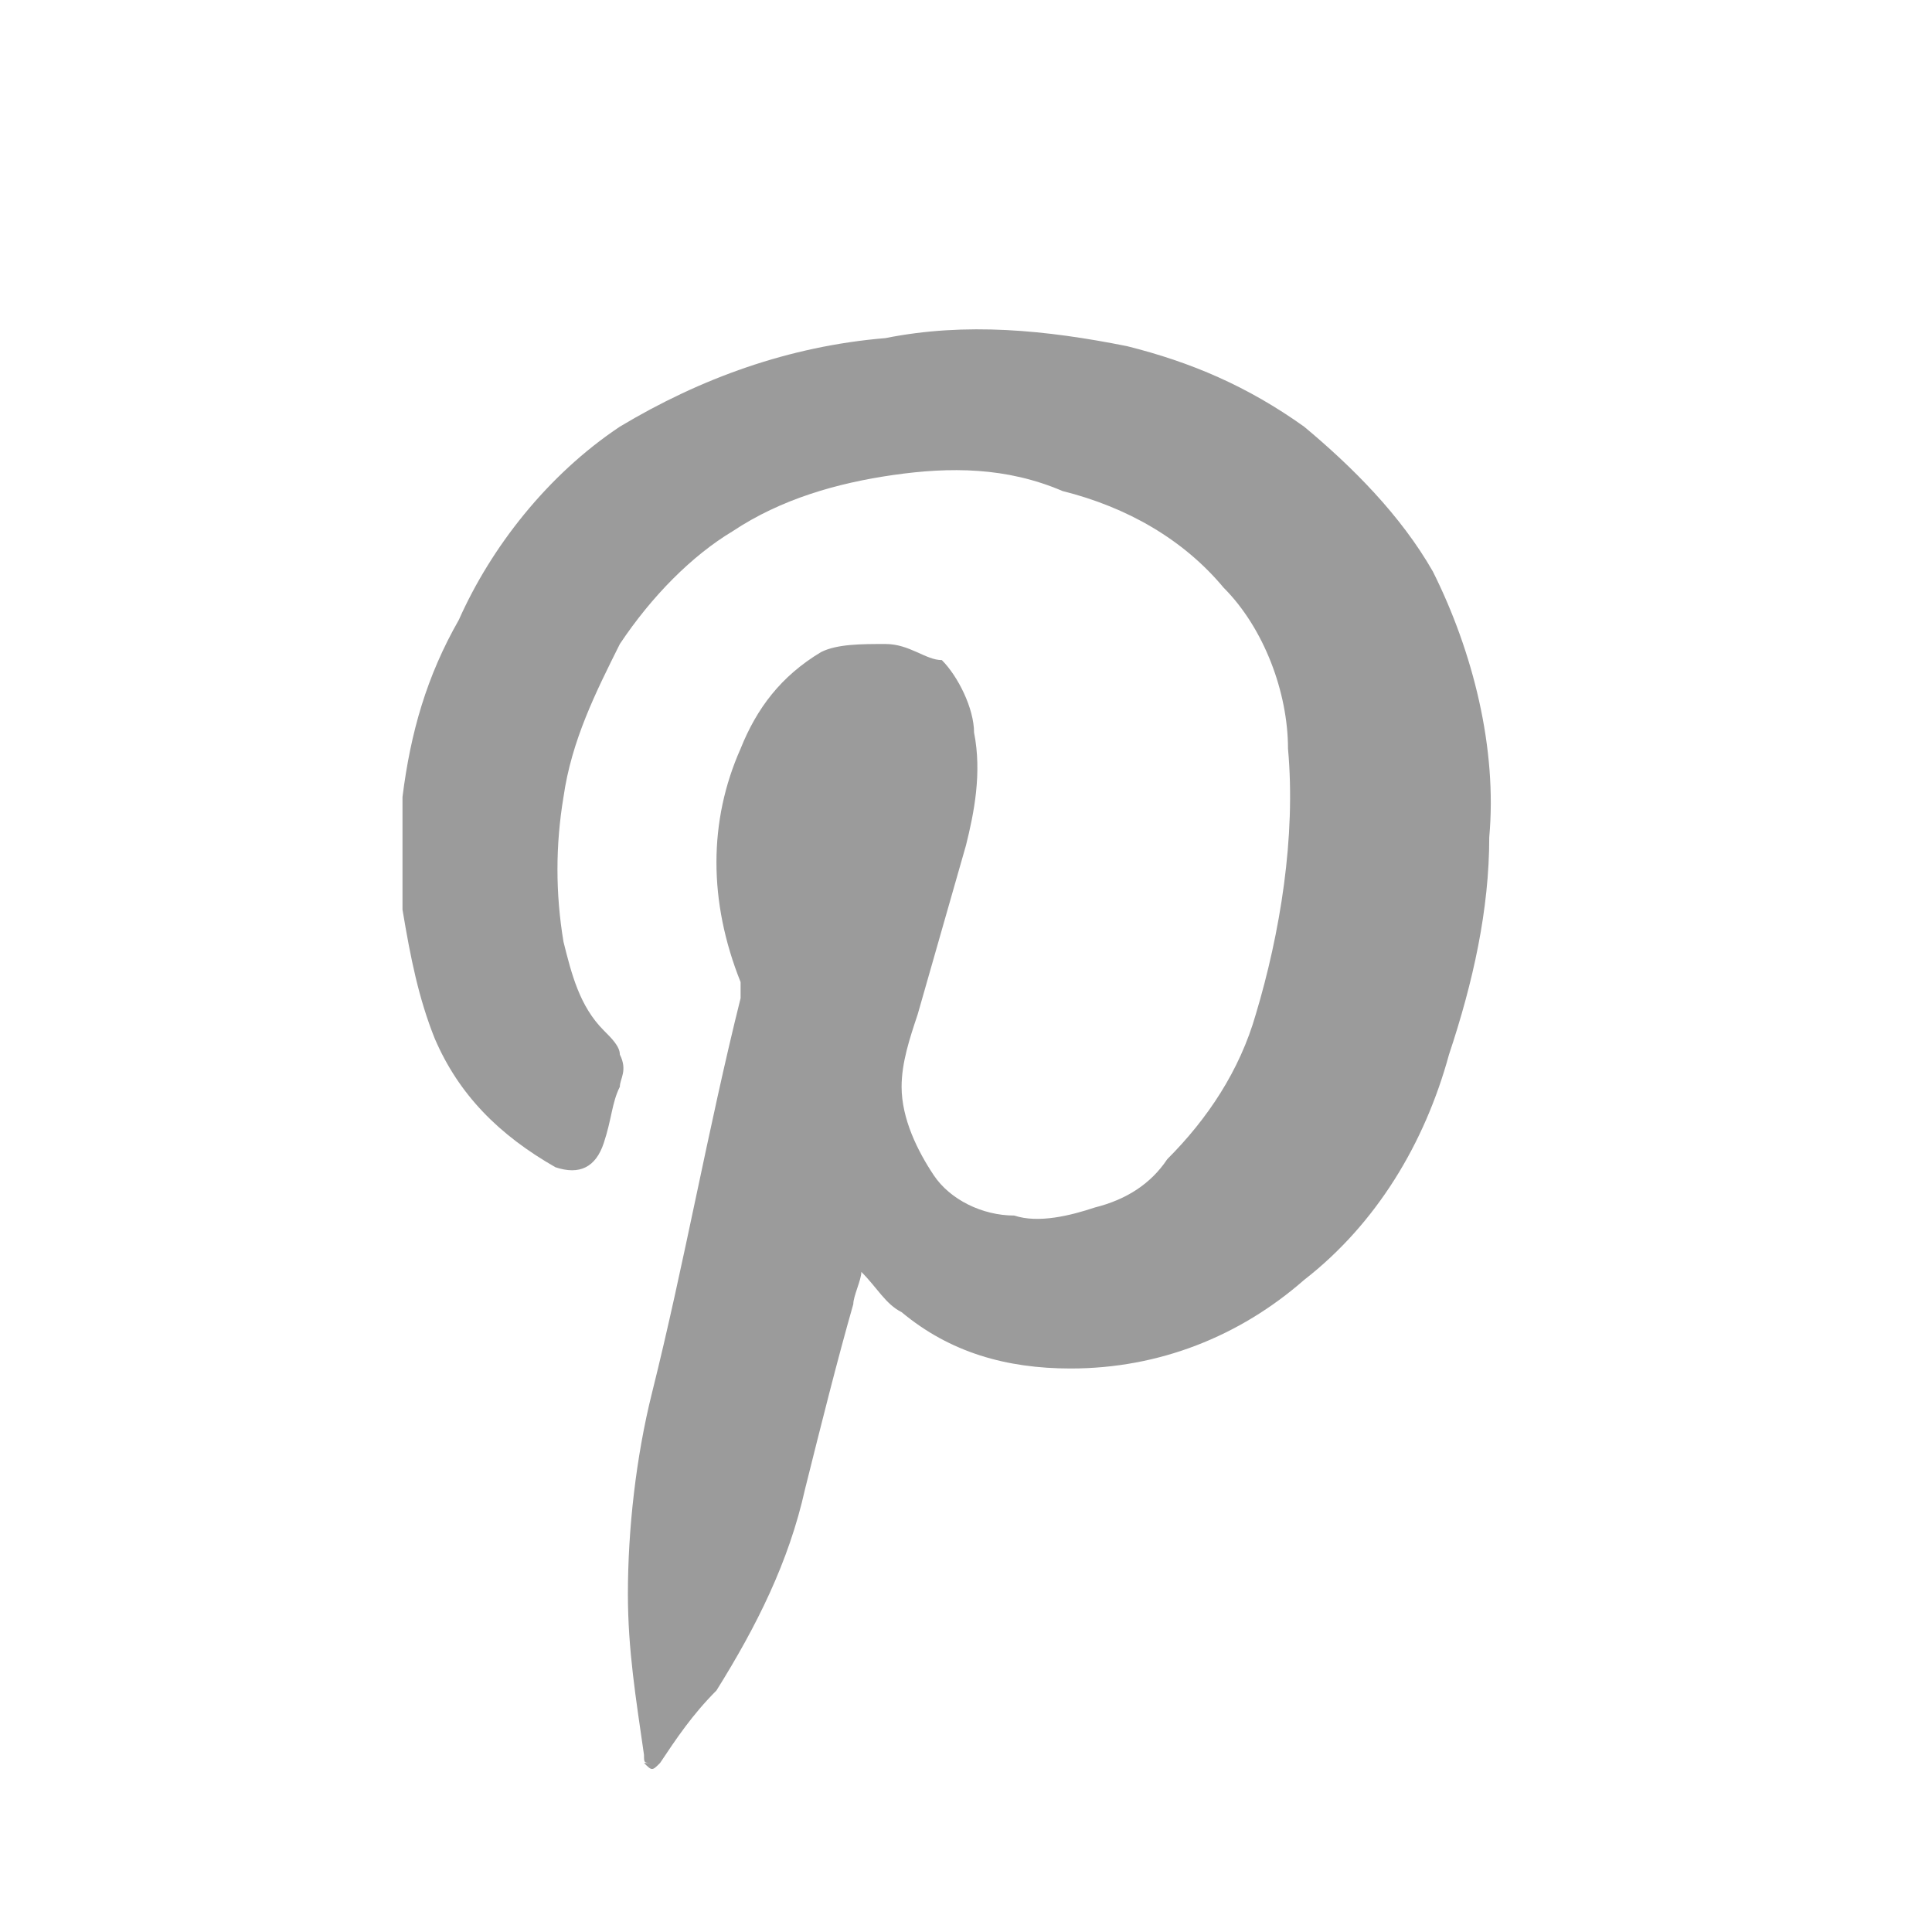
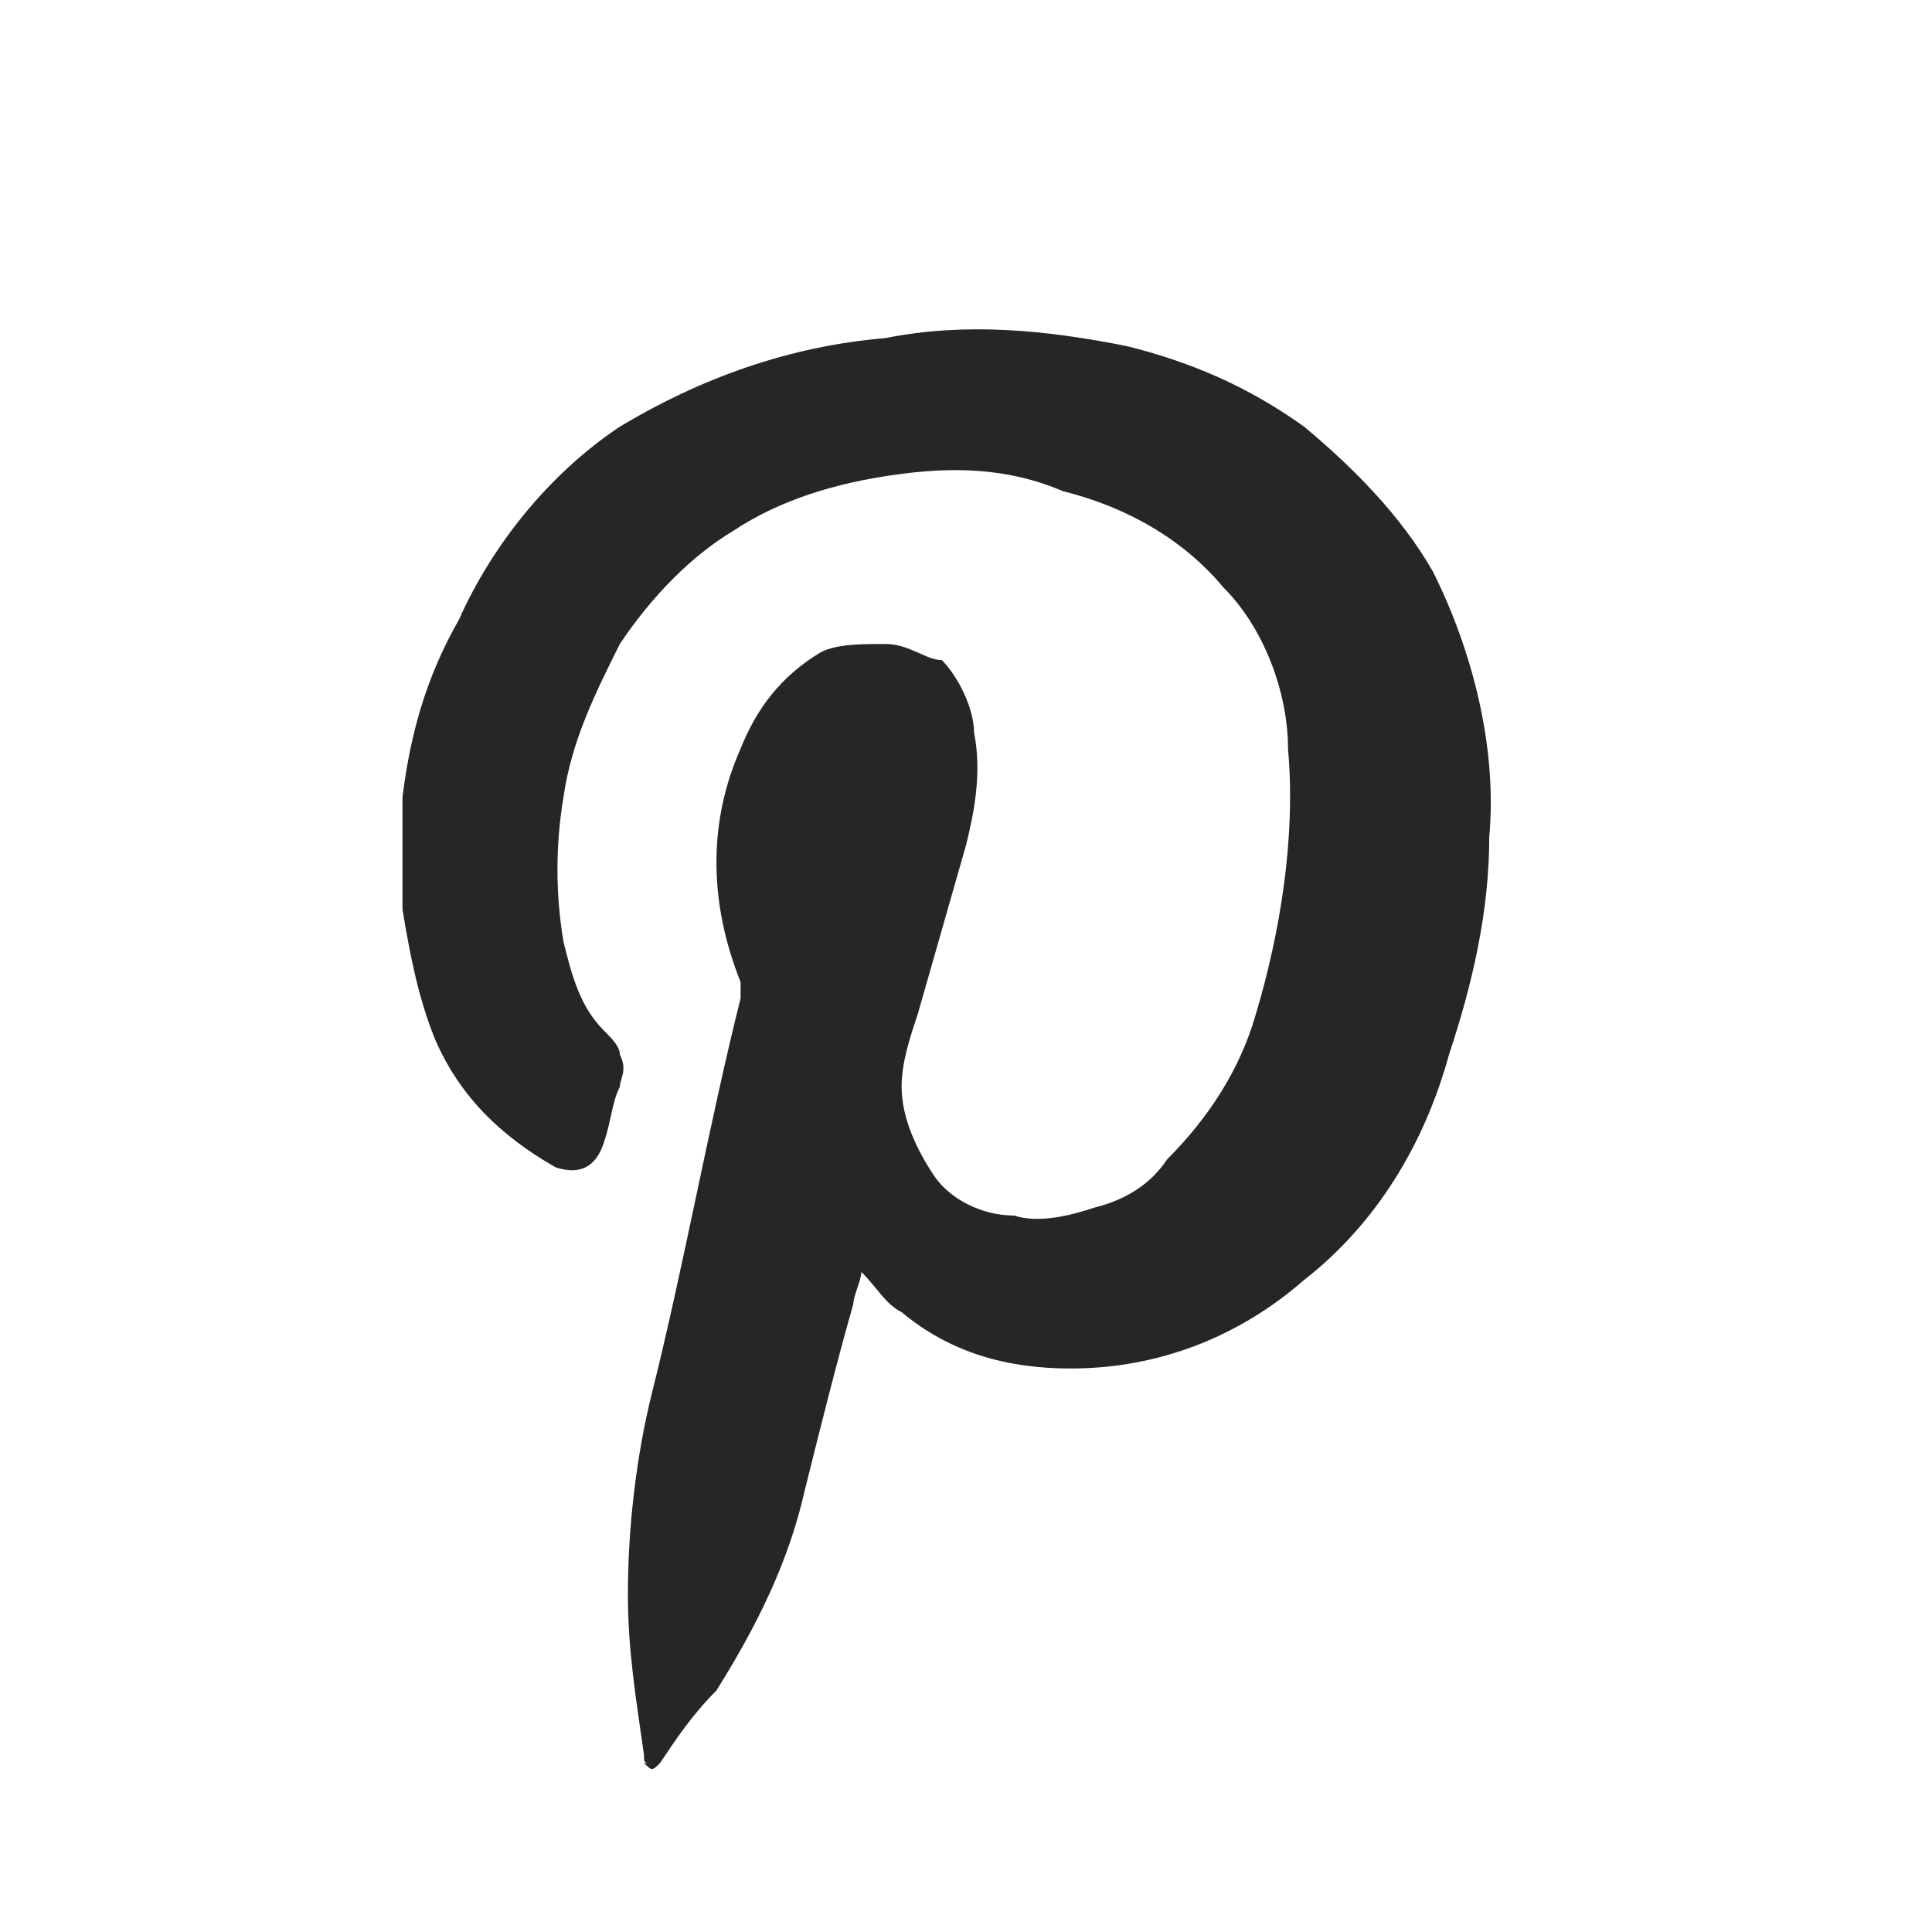
<svg xmlns="http://www.w3.org/2000/svg" version="1.1" id="Layer_1" x="0px" y="0px" viewBox="0 0 24 24" style="enable-background:new 0 0 24 24;" xml:space="preserve">
  <style type="text/css">
- 	.st0{fill:#9B9B9B;}
+ 	.st0{fill:#262626;}
</style>
-   <path class="st0" d="M8.2,21.9c0.2-0.3,0.4-0.6,0.7-0.9c0.5-0.8,0.9-1.6,1.1-2.5c0.2-0.8,0.4-1.6,0.6-2.3c0-0.1,0.1-0.3,0.1-0.4  c0.2,0.2,0.3,0.4,0.5,0.5c0.6,0.5,1.3,0.7,2.1,0.7c1.1,0,2.1-0.4,2.9-1.1c0.9-0.7,1.5-1.7,1.8-2.8c0.3-0.9,0.5-1.8,0.5-2.7  c0.1-1.1-0.2-2.3-0.7-3.3c-0.4-0.7-1-1.3-1.6-1.8c-0.7-0.5-1.4-0.8-2.2-1c-1-0.2-2-0.3-3-0.1C9.8,4.3,8.7,4.7,7.7,5.3  C6.8,5.9,6.1,6.8,5.7,7.7C5.3,8.4,5.1,9.1,5,9.9v1.4c0.1,0.6,0.2,1.1,0.4,1.6c0.3,0.7,0.8,1.2,1.5,1.6c0.3,0.1,0.5,0,0.6-0.3  s0.1-0.5,0.2-0.7c0-0.1,0.1-0.2,0-0.4c0-0.1-0.1-0.2-0.2-0.3c-0.3-0.3-0.4-0.7-0.5-1.1c-0.1-0.6-0.1-1.2,0-1.8  C7.1,9.2,7.4,8.6,7.7,8c0.4-0.6,0.9-1.1,1.4-1.4c0.6-0.4,1.3-0.6,2-0.7s1.4-0.1,2.1,0.2c0.8,0.2,1.5,0.6,2,1.2  C15.7,7.8,16,8.6,16,9.3c0.1,1.1-0.1,2.3-0.4,3.3c-0.2,0.7-0.6,1.3-1.1,1.8c-0.2,0.3-0.5,0.5-0.9,0.6c-0.3,0.1-0.7,0.2-1,0.1  c-0.4,0-0.8-0.2-1-0.5s-0.4-0.7-0.4-1.1c0-0.3,0.1-0.6,0.2-0.9c0.2-0.7,0.4-1.4,0.6-2.1c0.1-0.4,0.2-0.9,0.1-1.4  c0-0.3-0.2-0.7-0.4-0.9C11.5,8.2,11.3,8,11,8c-0.3,0-0.6,0-0.8,0.1c-0.5,0.3-0.8,0.7-1,1.2c-0.4,0.9-0.4,1.9,0,2.9  c0,0.1,0,0.1,0,0.2c-0.4,1.6-0.7,3.3-1.1,4.9c-0.2,0.8-0.3,1.7-0.3,2.5c0,0.7,0.1,1.3,0.2,2c0,0.1,0,0.1,0.1,0.1H8  C8.1,22,8.1,22,8.2,21.9C8.1,22,8.1,22,8.2,21.9z" />
+   <path class="st0" d="M8.2,21.9c0.2-0.3,0.4-0.6,0.7-0.9c0.5-0.8,0.9-1.6,1.1-2.5c0.2-0.8,0.4-1.6,0.6-2.3c0-0.1,0.1-0.3,0.1-0.4  c0.2,0.2,0.3,0.4,0.5,0.5c0.6,0.5,1.3,0.7,2.1,0.7c1.1,0,2.1-0.4,2.9-1.1c0.9-0.7,1.5-1.7,1.8-2.8c0.3-0.9,0.5-1.8,0.5-2.7  c0.1-1.1-0.2-2.3-0.7-3.3c-0.4-0.7-1-1.3-1.6-1.8c-0.7-0.5-1.4-0.8-2.2-1c-1-0.2-2-0.3-3-0.1C9.8,4.3,8.7,4.7,7.7,5.3  c-0.9,0.6-1.6,1.5-2,2.4C5.3,8.4,5.1,9.1,5,9.9v1.4c0.1,0.6,0.2,1.1,0.4,1.6c0.3,0.7,0.8,1.2,1.5,1.6c0.3,0.1,0.5,0,0.6-0.3  s0.1-0.5,0.2-0.7c0-0.1,0.1-0.2,0-0.4c0-0.1-0.1-0.2-0.2-0.3c-0.3-0.3-0.4-0.7-0.5-1.1c-0.1-0.6-0.1-1.2,0-1.8  C7.1,9.2,7.4,8.6,7.7,8c0.4-0.6,0.9-1.1,1.4-1.4c0.6-0.4,1.3-0.6,2-0.7s1.4-0.1,2.1,0.2c0.8,0.2,1.5,0.6,2,1.2  c0.5,0.5,0.8,1.3,0.8,2c0.1,1.1-0.1,2.3-0.4,3.3c-0.2,0.7-0.6,1.3-1.1,1.8c-0.2,0.3-0.5,0.5-0.9,0.6c-0.3,0.1-0.7,0.2-1,0.1  c-0.4,0-0.8-0.2-1-0.5s-0.4-0.7-0.4-1.1c0-0.3,0.1-0.6,0.2-0.9c0.2-0.7,0.4-1.4,0.6-2.1c0.1-0.4,0.2-0.9,0.1-1.4  c0-0.3-0.2-0.7-0.4-0.9C11.5,8.2,11.3,8,11,8s-0.6,0-0.8,0.1c-0.5,0.3-0.8,0.7-1,1.2c-0.4,0.9-0.4,1.9,0,2.9c0,0.1,0,0.1,0,0.2  c-0.4,1.6-0.7,3.3-1.1,4.9c-0.2,0.8-0.3,1.7-0.3,2.5c0,0.7,0.1,1.3,0.2,2c0,0.1,0,0.1,0.1,0.1H8C8.1,22,8.1,22,8.2,21.9  C8.1,22,8.1,22,8.2,21.9z" />
</svg>
